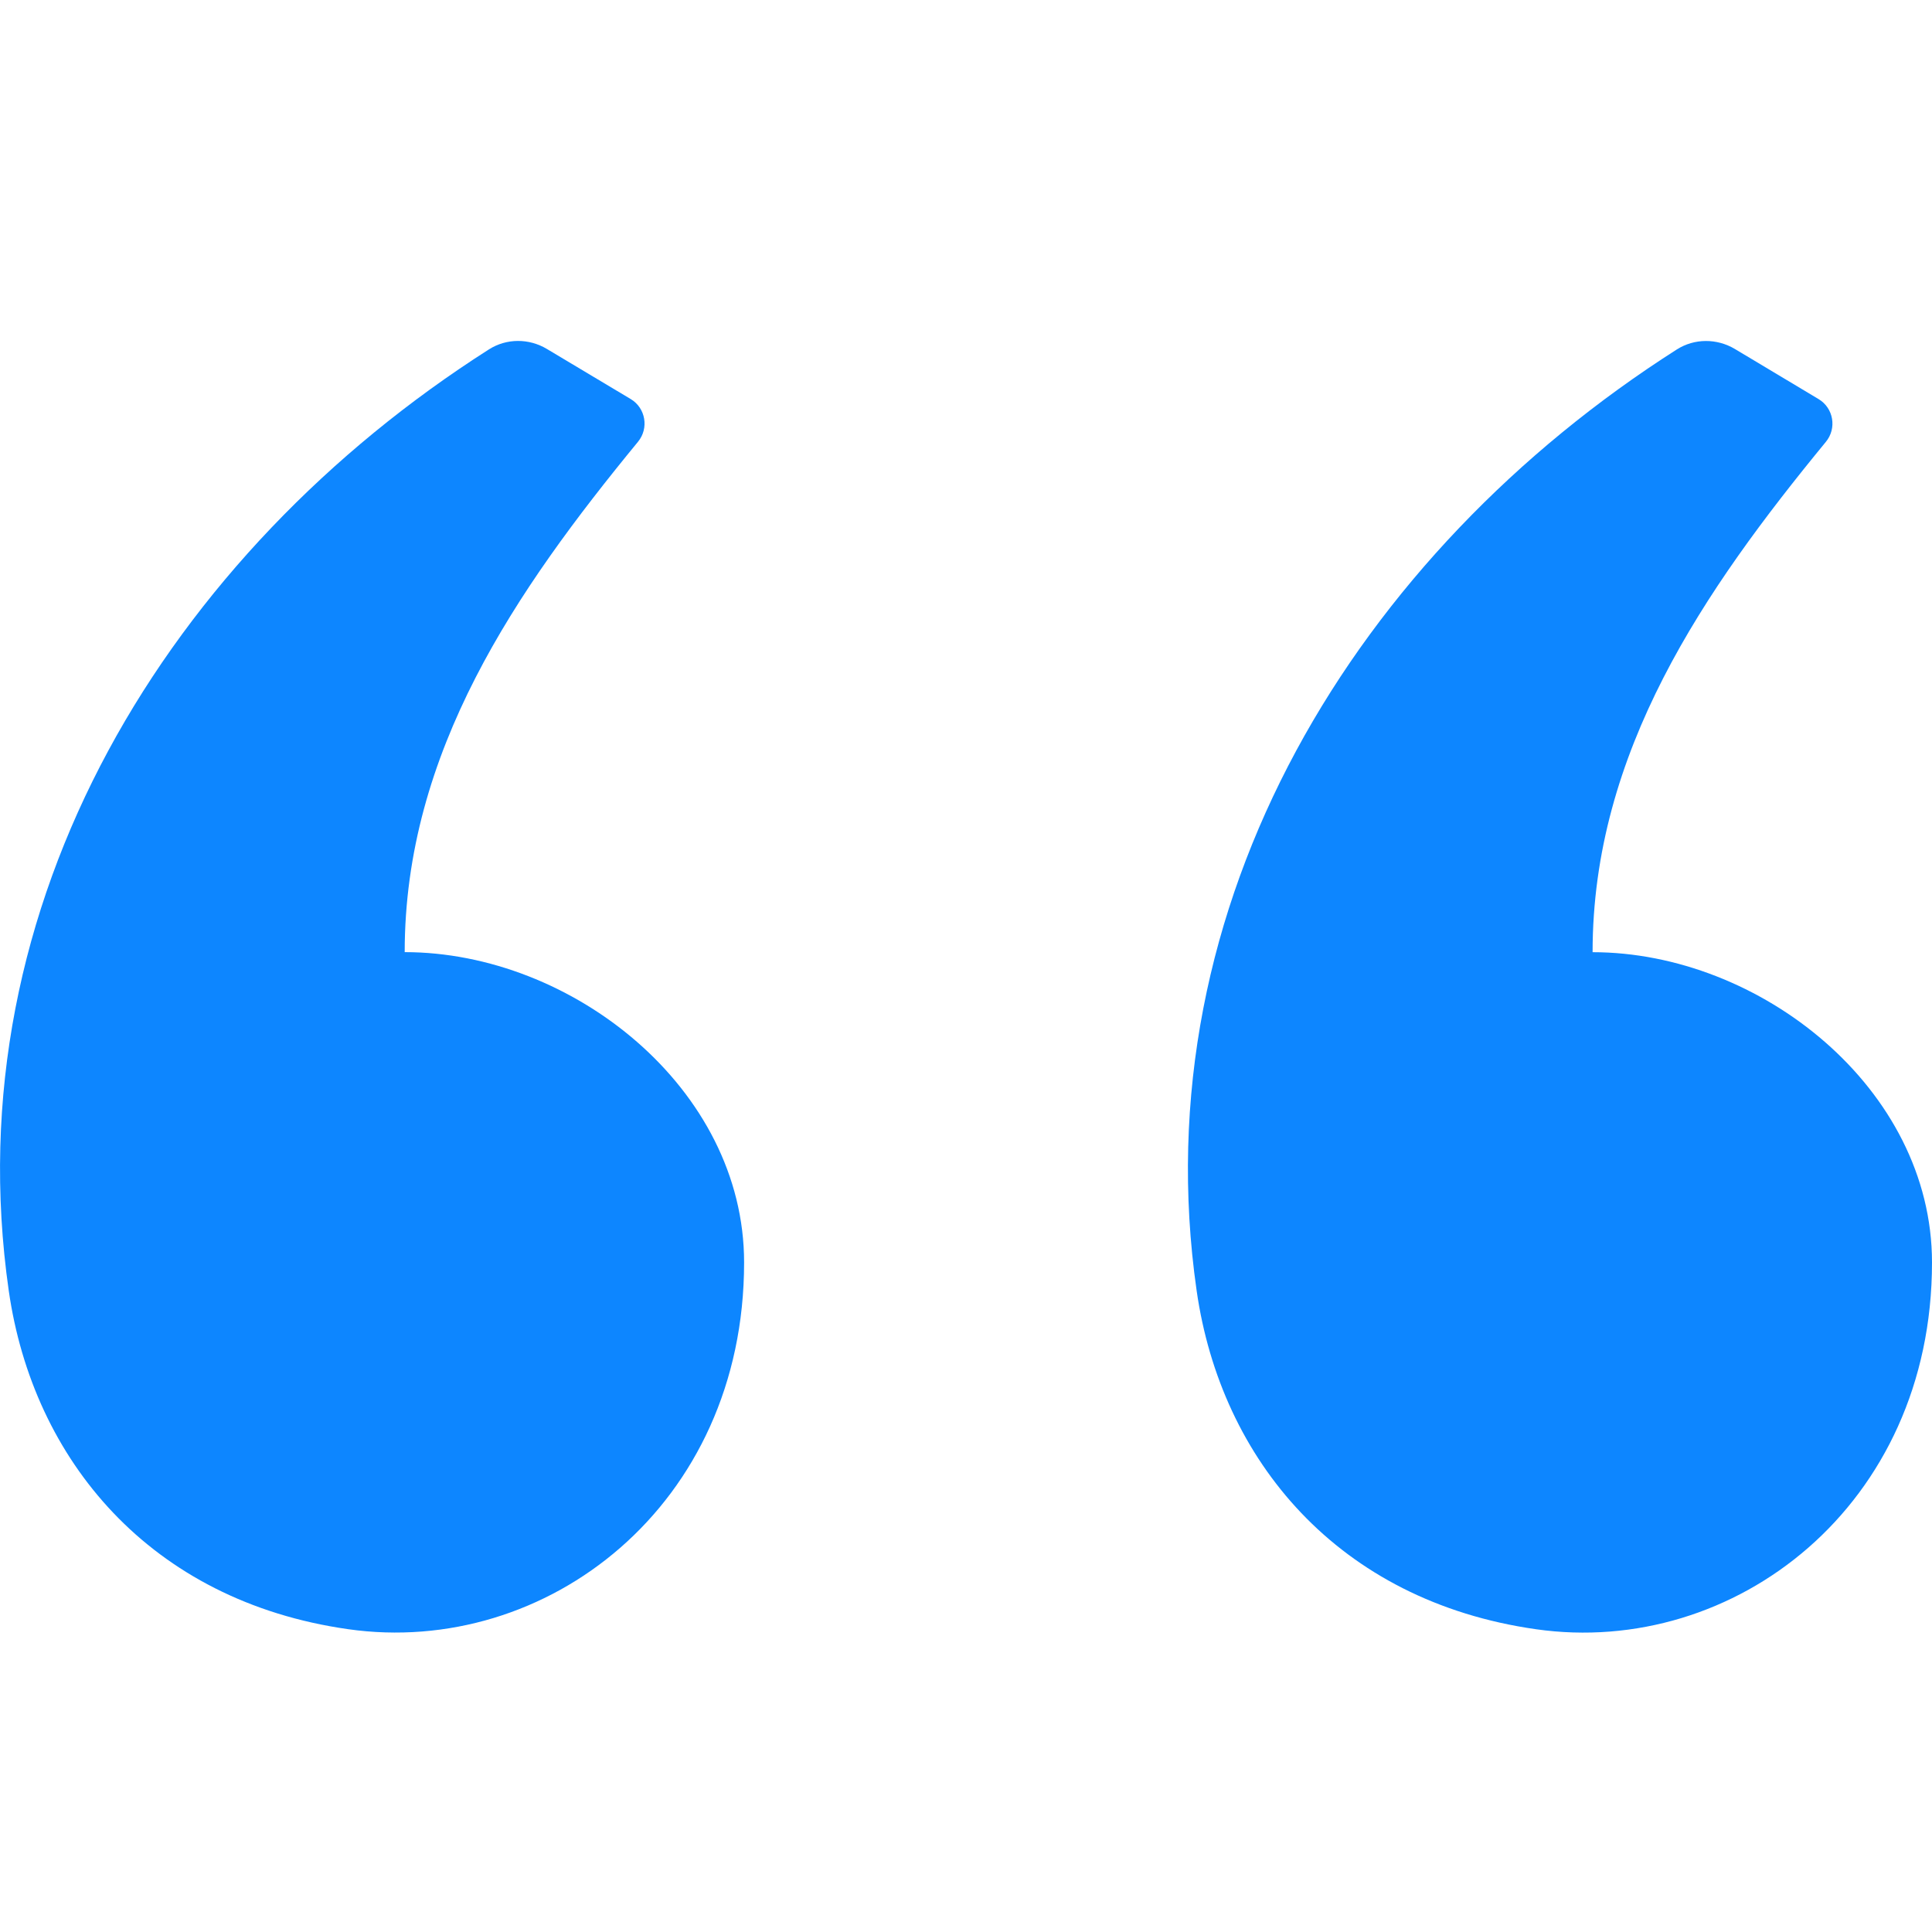
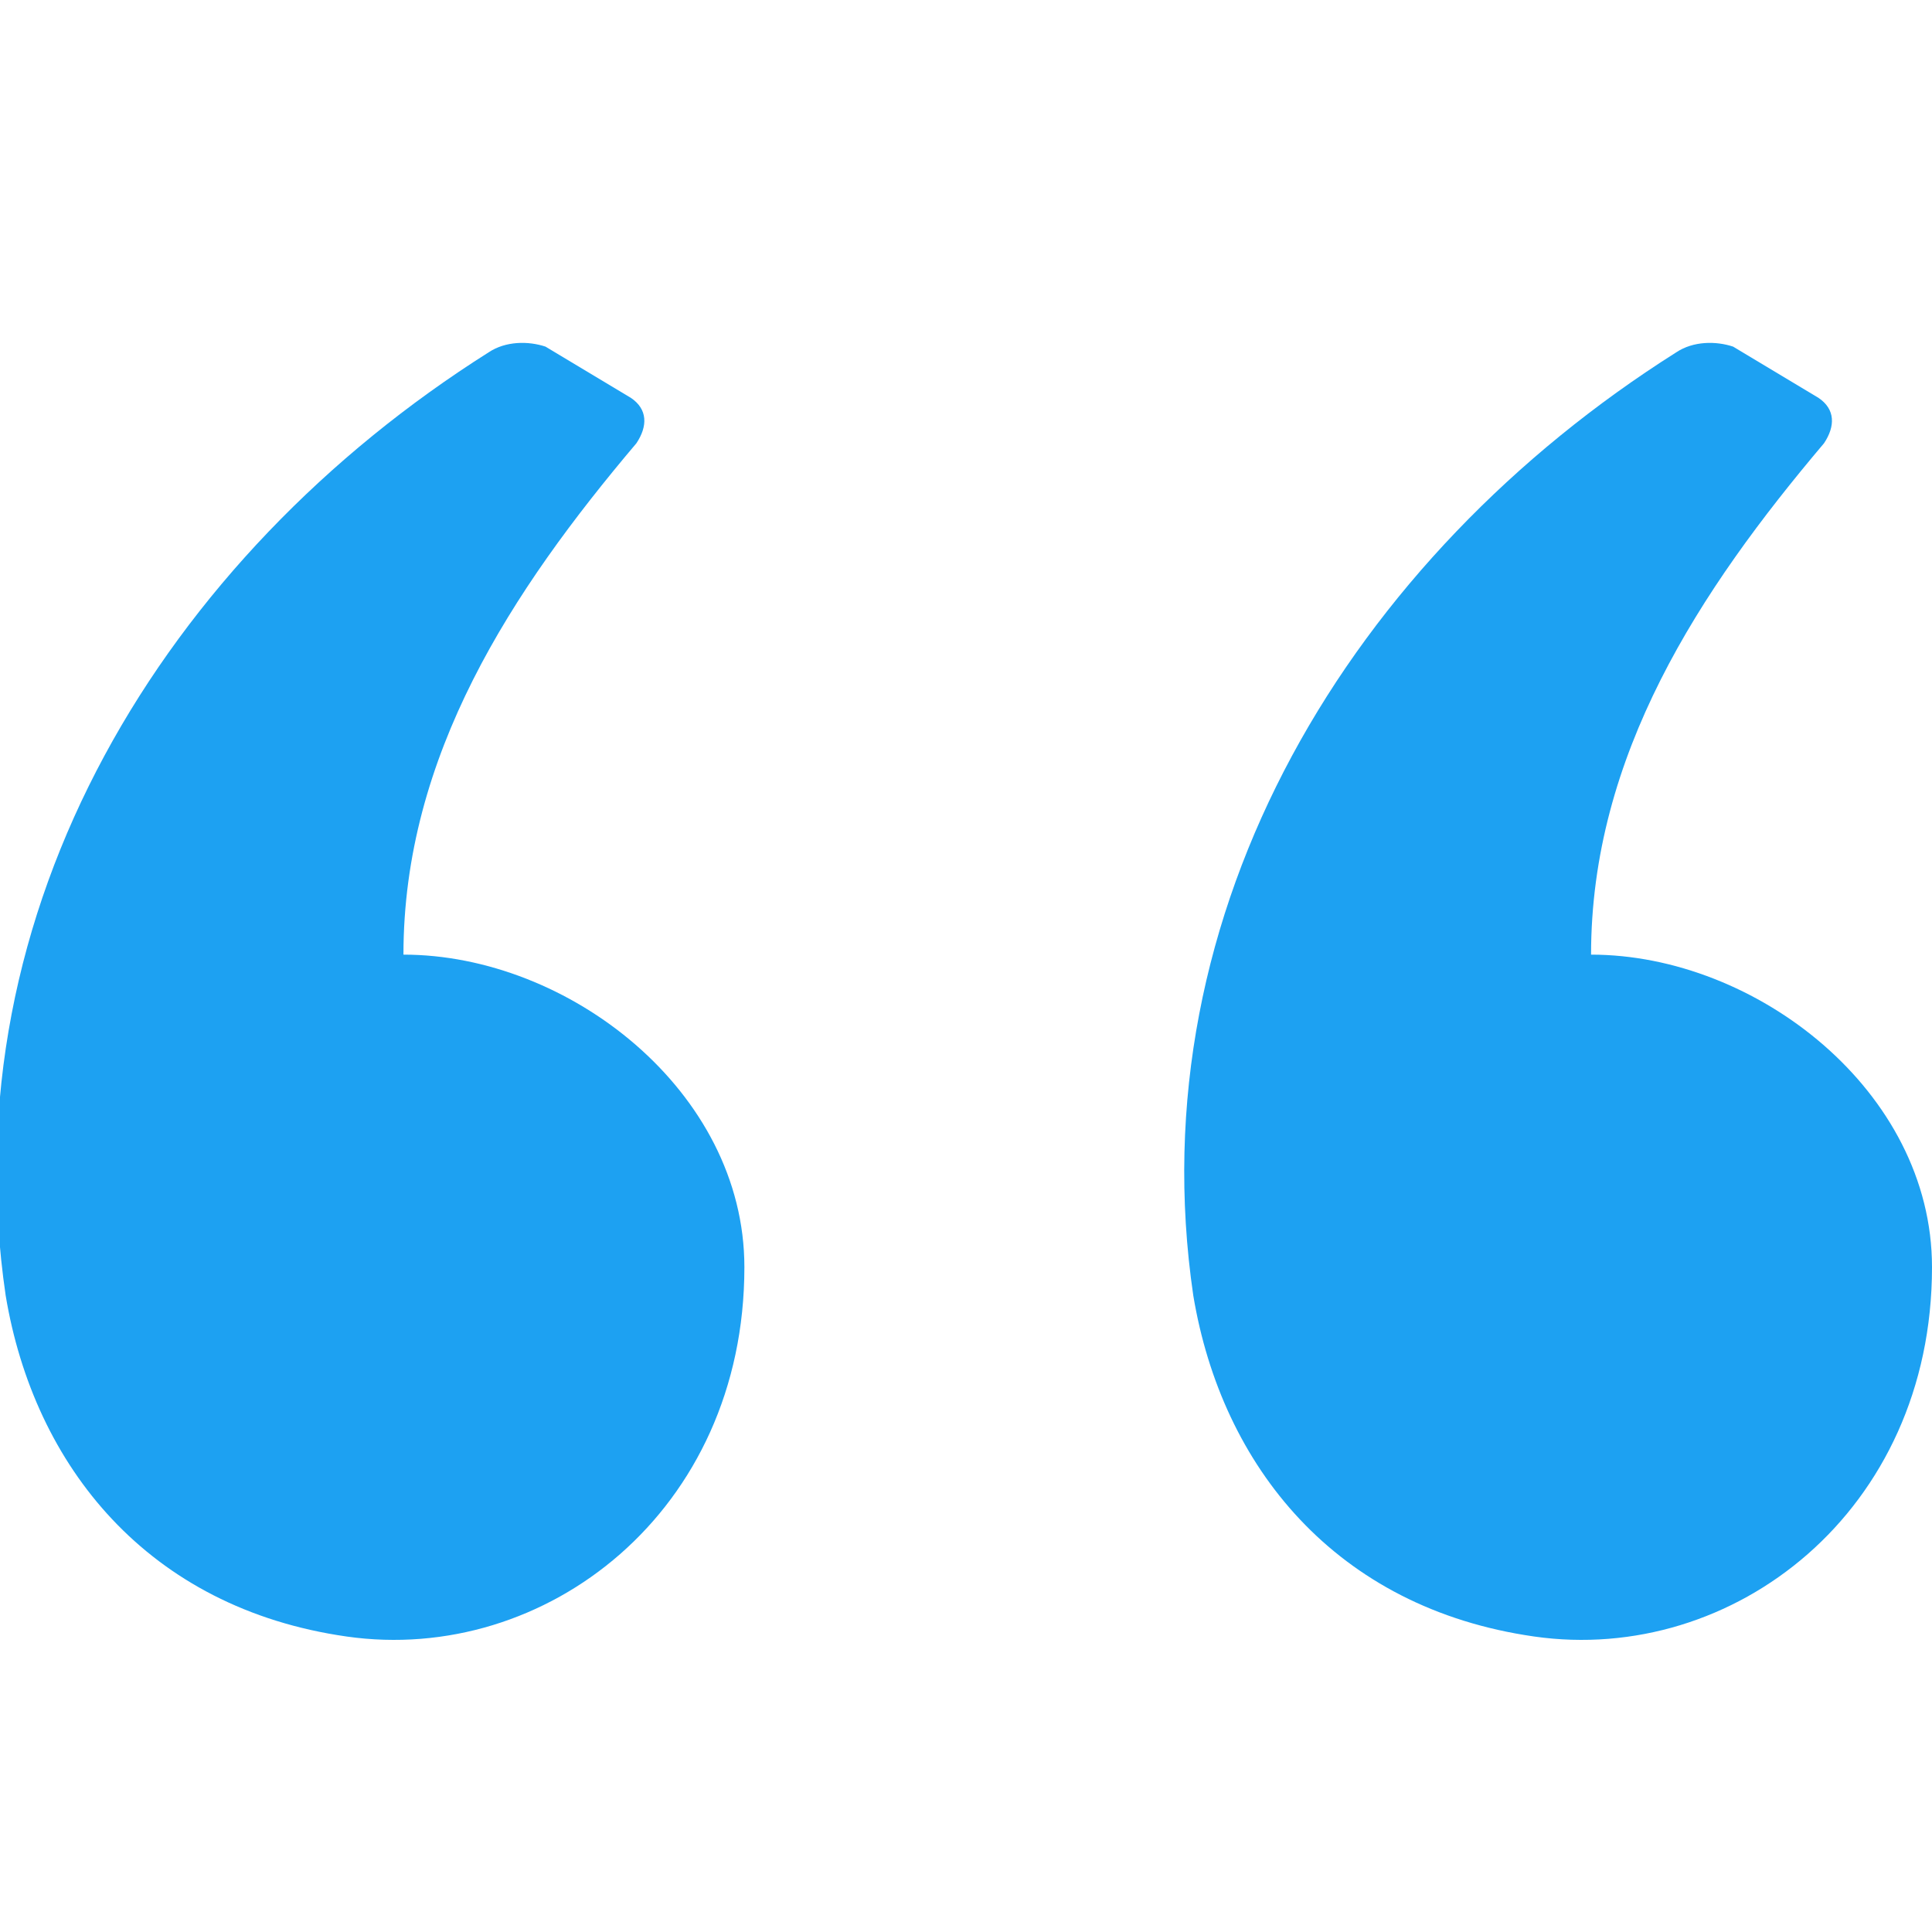
- <svg xmlns="http://www.w3.org/2000/svg" width="34" height="34" viewBox="0 0 34 34" fill="none">
-   <path fill-rule="evenodd" clip-rule="evenodd" d="M9.626 6.142L11.1 7.023C11.363 7.181 11.423 7.537 11.228 7.774C9.076 10.394 7.122 13.236 7.122 16.756C10.063 16.756 13.095 19.151 13.095 22.217C13.095 26.5 9.611 29.168 6.126 28.671C2.642 28.175 0.581 25.692 0.154 22.714C-0.826 15.881 2.988 9.728 8.604 6.149C8.915 5.951 9.31 5.952 9.626 6.142ZM30.532 6.142L32.005 7.024C32.268 7.182 32.328 7.538 32.133 7.775C29.981 10.395 28.027 13.236 28.027 16.757C30.969 16.757 34 19.152 34 22.218C34 26.501 30.516 29.169 27.032 28.672C23.547 28.176 21.486 25.693 21.059 22.715C20.079 15.882 23.893 9.729 29.509 6.15C29.82 5.952 30.215 5.953 30.532 6.142Z" fill="#0D86FF" />
+ <svg xmlns="http://www.w3.org/2000/svg" version="1.1" id="Capa_1" x="0px" y="0px" viewBox="0 0 34 34" style="enable-background:new 0 0 34 34;" xml:space="preserve">
+   <style type="text/css">
+ 	.st0{fill-rule:evenodd;clip-rule:evenodd;fill:#1DA1F2;}
+ </style>
+   <path class="st0" d="M9.6,6.1L11.1,7c0.3,0.2,0.3,0.5,0.1,0.8c-2.2,2.6-4.1,5.5-4.1,9c2.9,0,6,2.4,6,5.5c0,4.3-3.5,7-7,6.5  c-3.5-0.5-5.5-3-6-6c-1-6.8,2.8-13,8.5-16.6C8.9,6,9.3,6,9.6,6.1z M30.5,6.1L32,7c0.3,0.2,0.3,0.5,0.1,0.8c-2.2,2.6-4.1,5.5-4.1,9  c2.9,0,6,2.4,6,5.5c0,4.3-3.5,7-7,6.5c-3.5-0.5-5.5-3-6-6c-1-6.8,2.8-13,8.5-16.6C29.8,6,30.2,6,30.5,6.1z" />
</svg>
